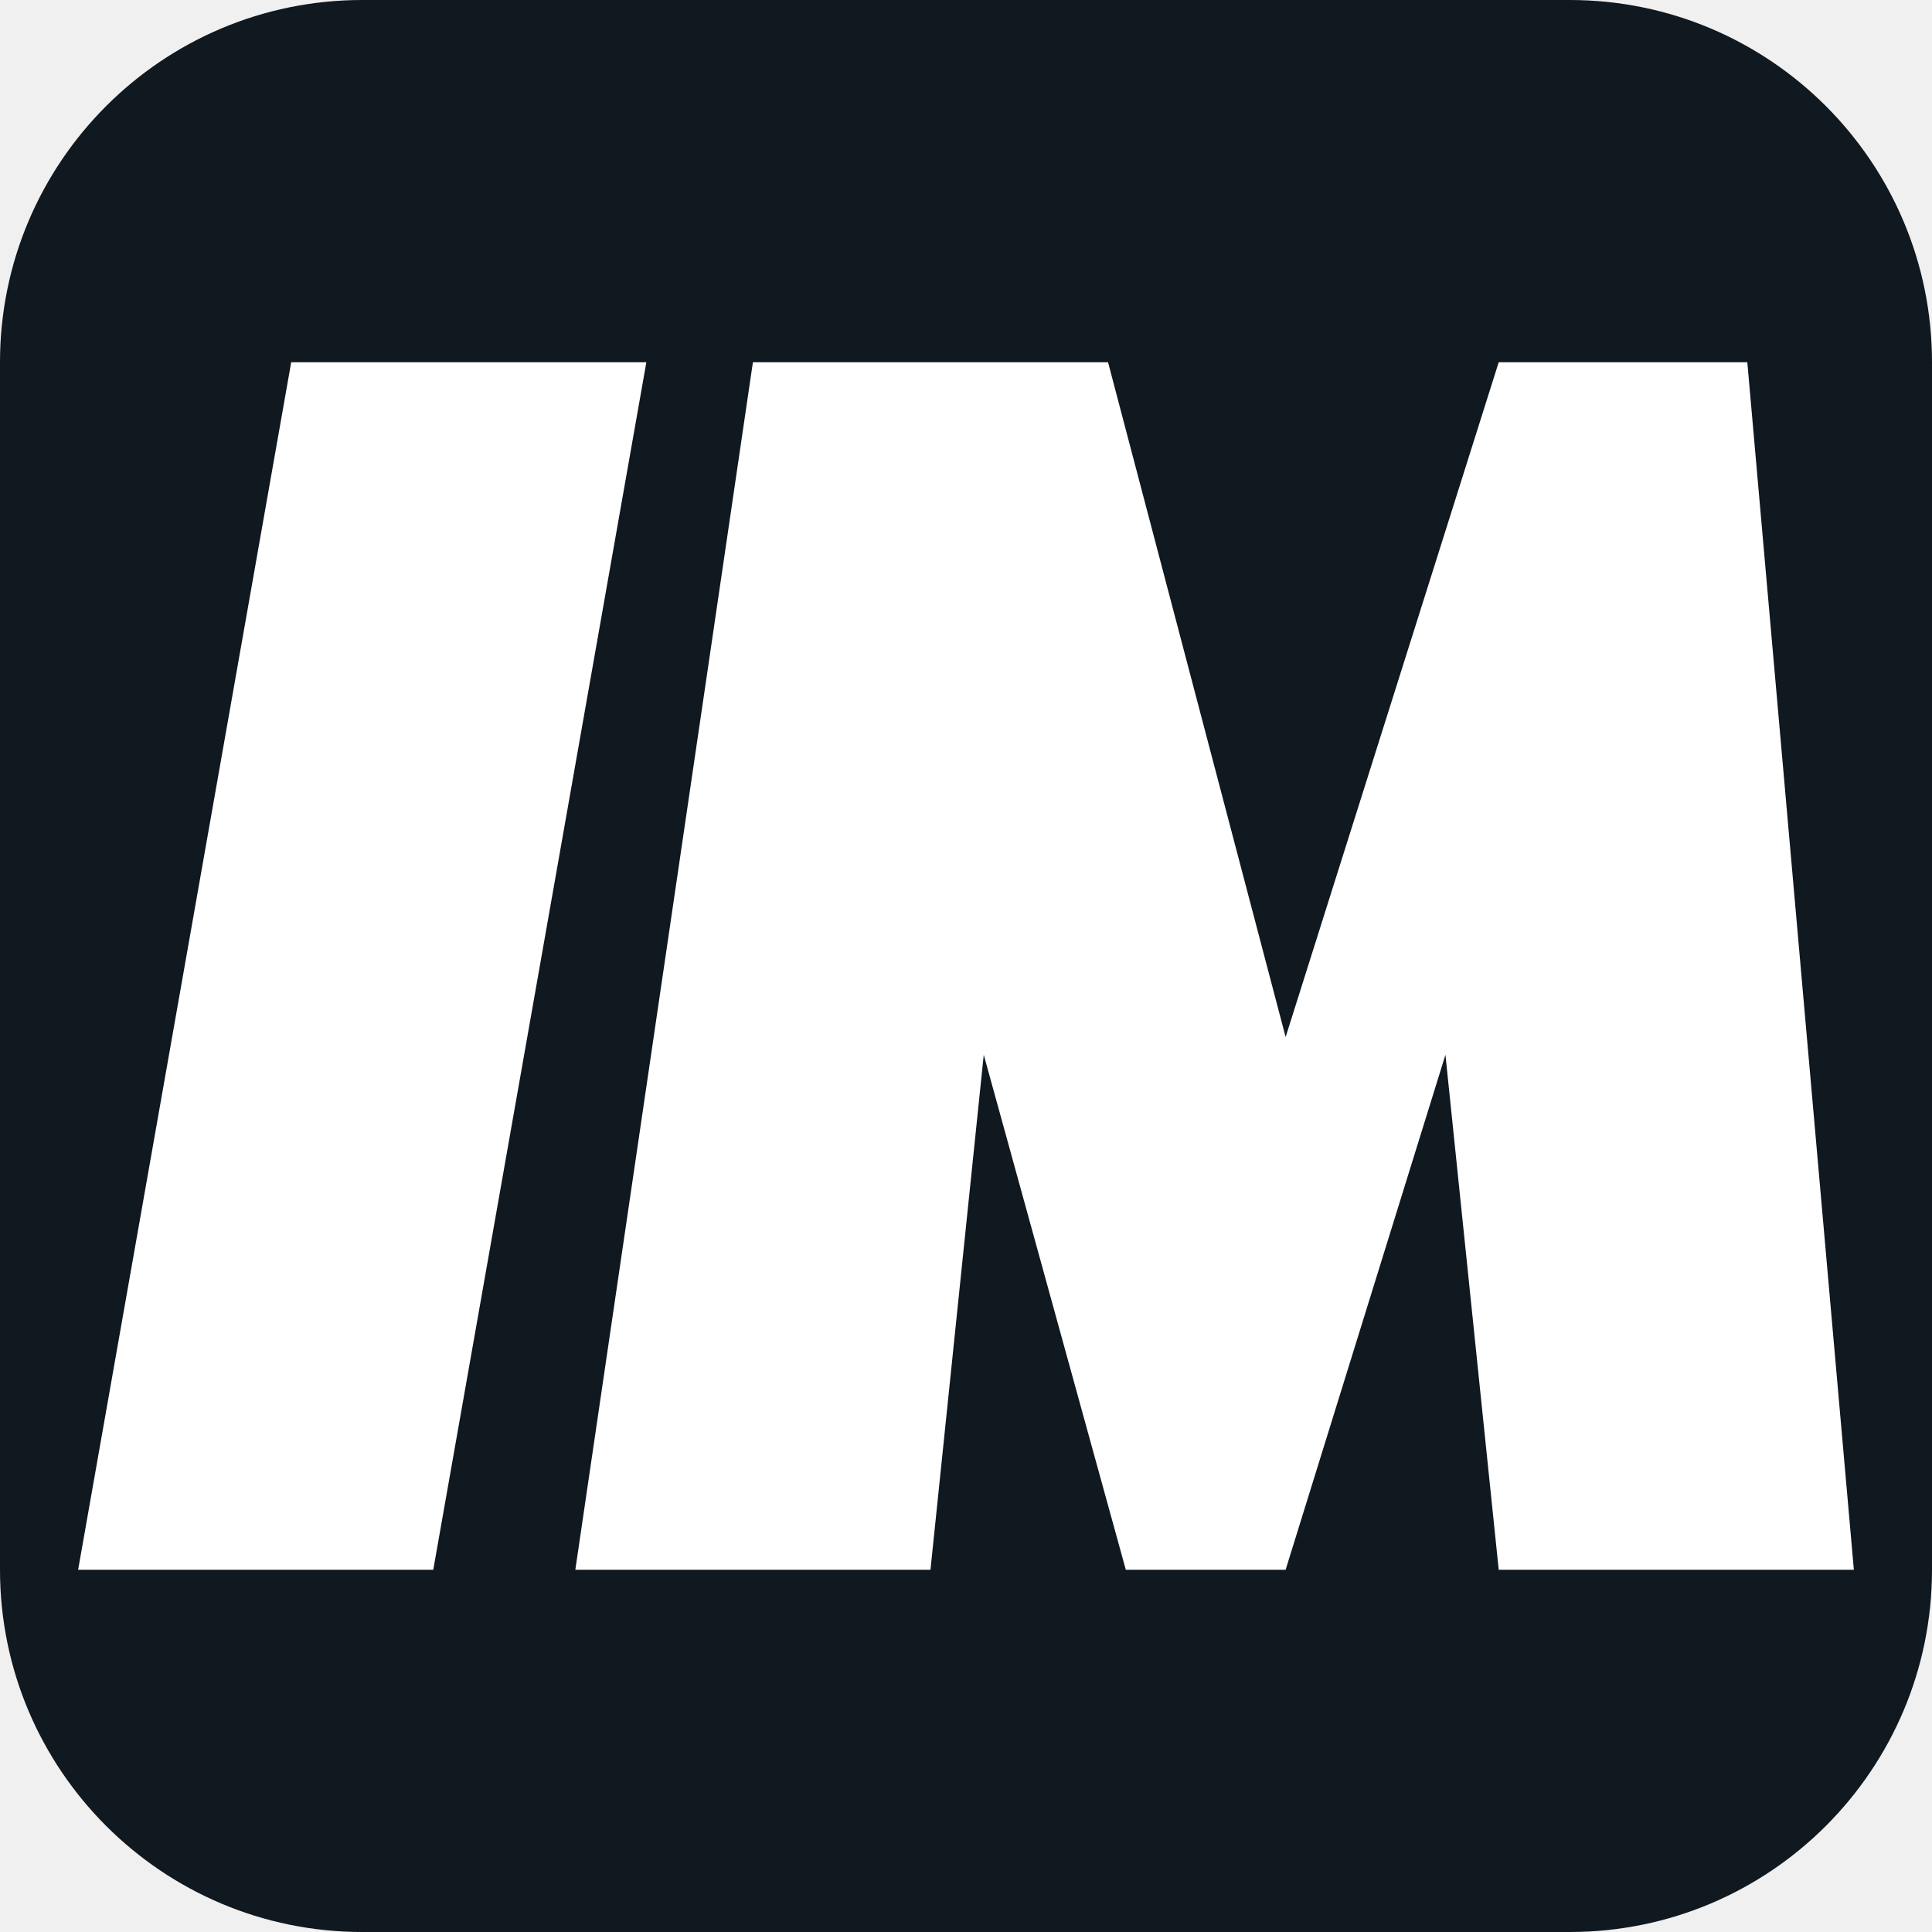
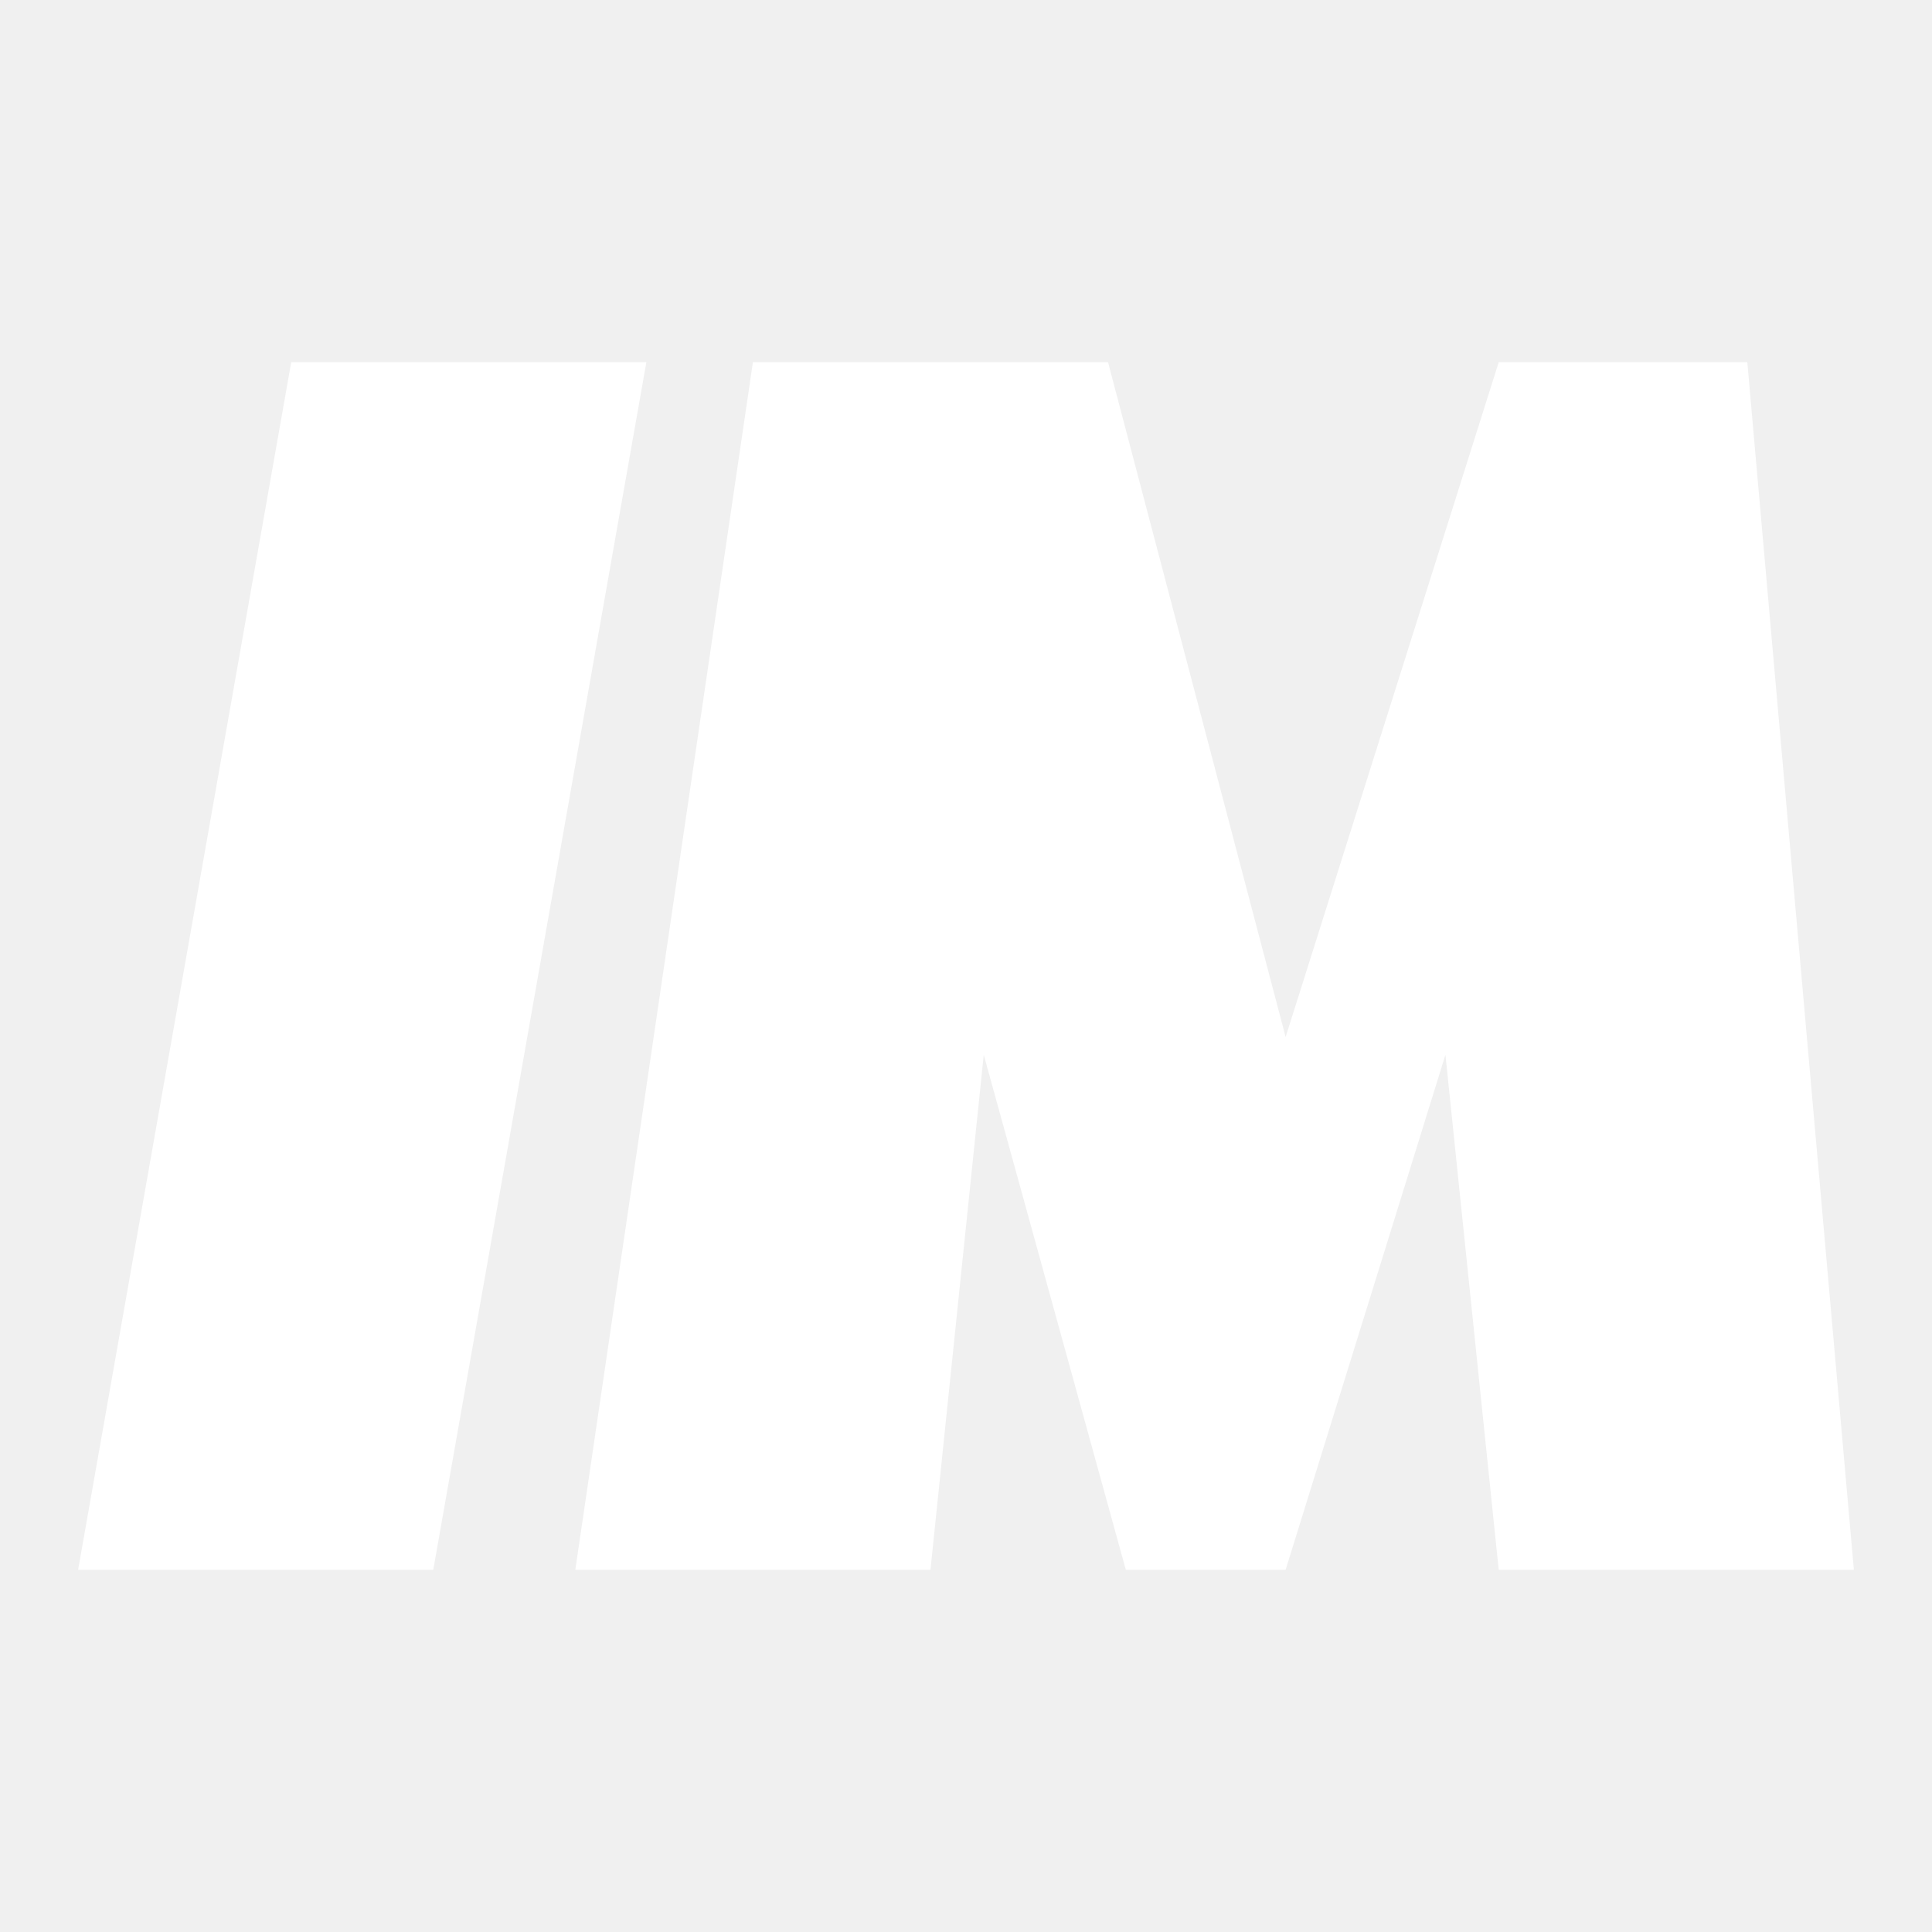
<svg xmlns="http://www.w3.org/2000/svg" viewBox="0 0 64 64" fill="#fff">
-   <rect width="64" height="64" rx="12" fill="#101820" />
  <g transform="translate(2.588 12) scale(.588235)">
    <path d="M12 0H32L20 68H0Z" />
    <path d="M38 0H58L68 38L80 0H94L100 68H80L77 39L68 68H59L51 39L48 68H28Z" />
  </g>
</svg>
